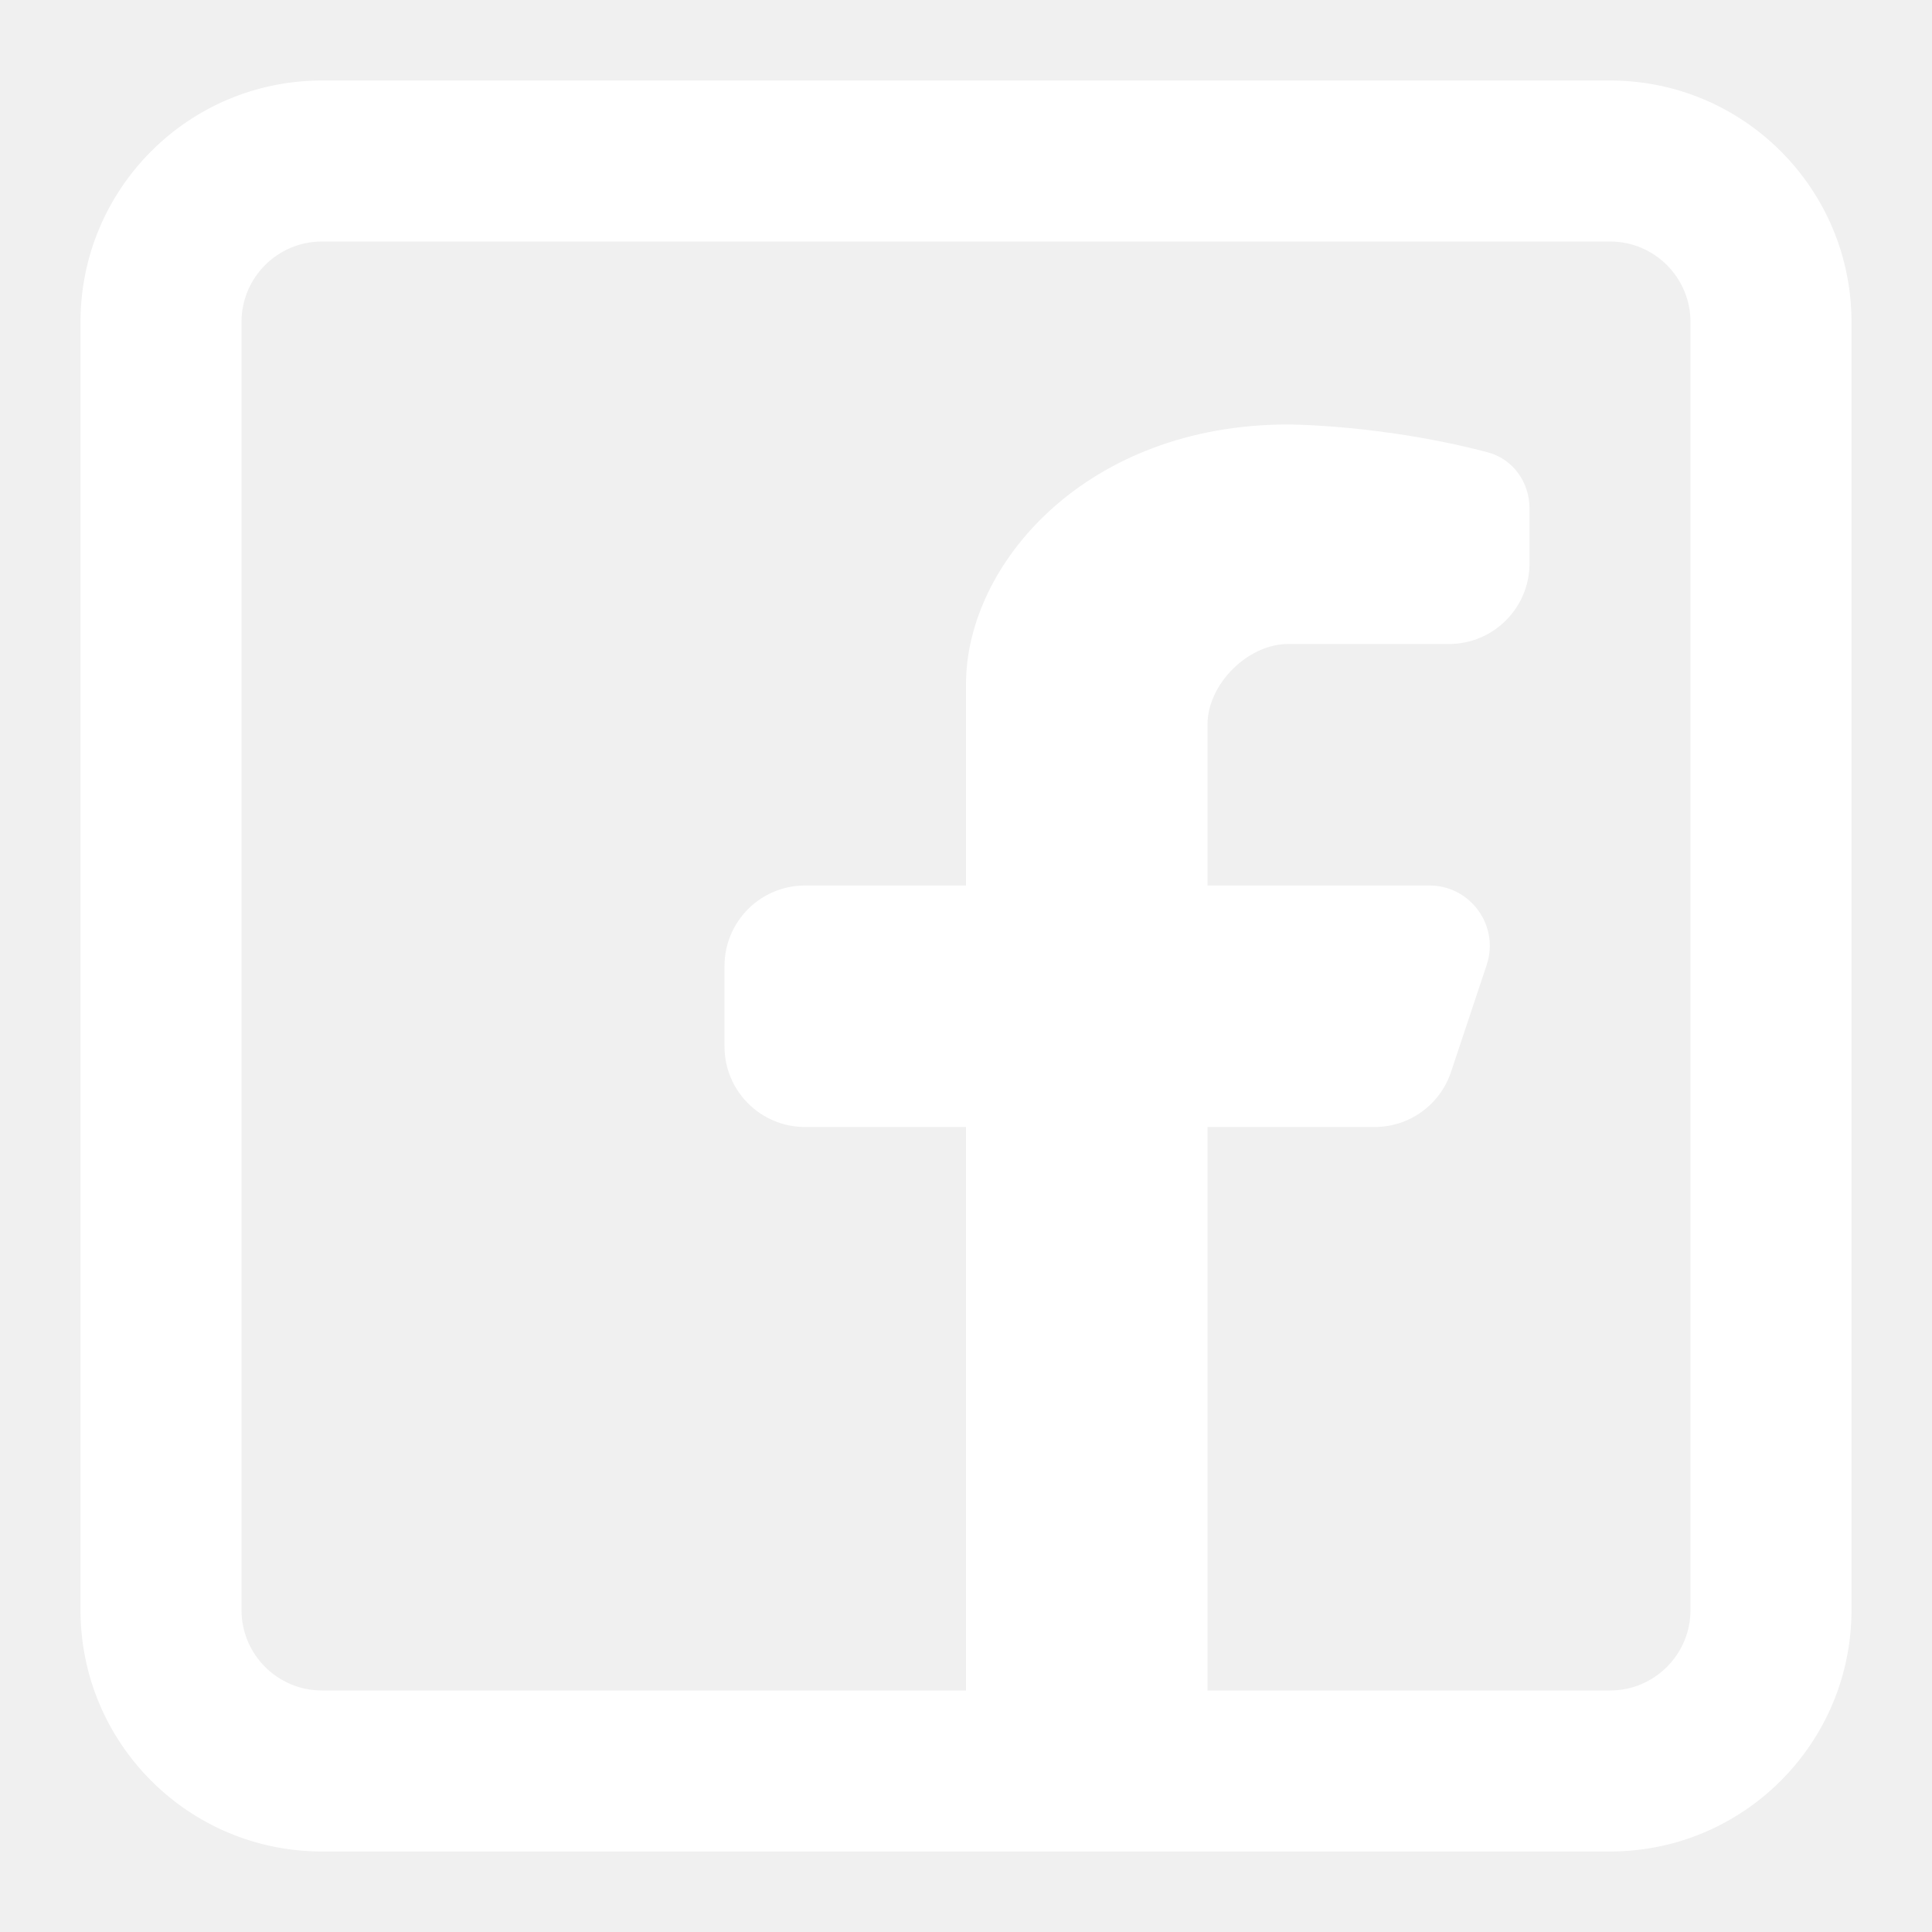
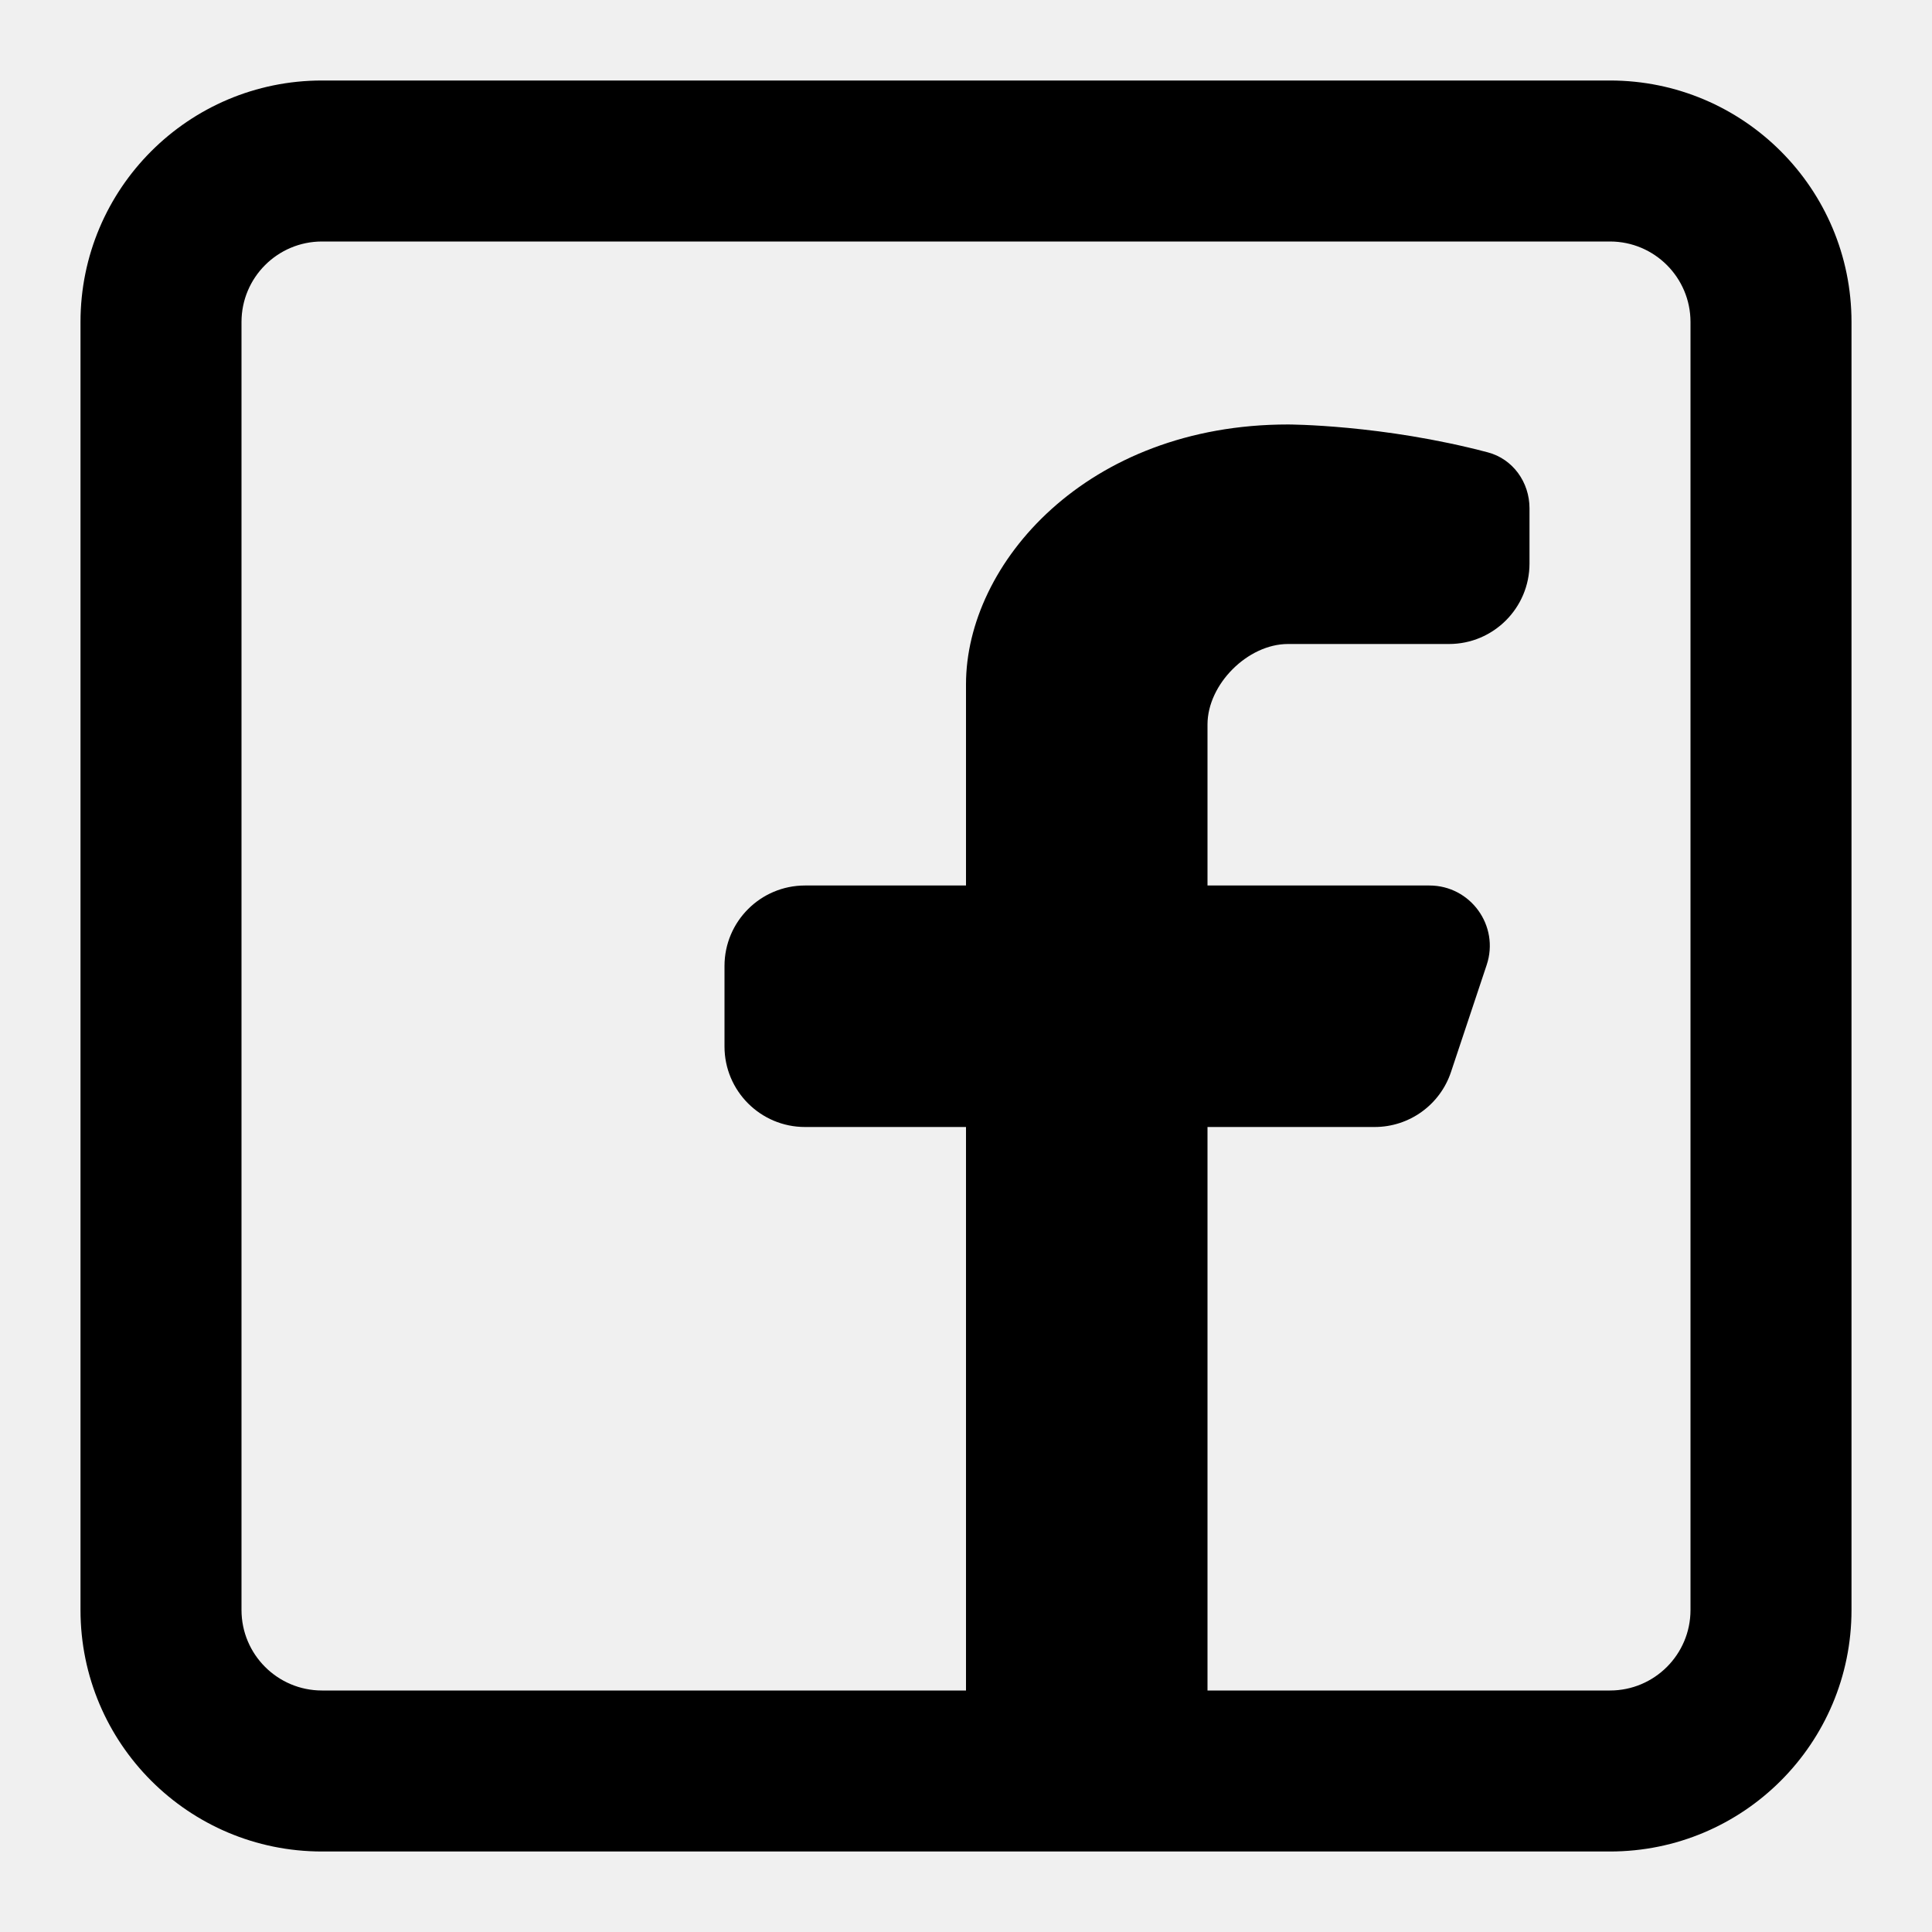
- <svg xmlns="http://www.w3.org/2000/svg" width="800px" height="800px" viewBox="0 0 24 24" fill="white" stroke="none">
+ <svg xmlns="http://www.w3.org/2000/svg" width="800px" height="800px" viewBox="0 0 24 24" fill="BLACK" stroke="none">
  <path fill-rule="evenodd" clip-rule="evenodd" d="M20 1C21.657 1 23 2.343 23 4V20C23 21.657 21.657 23 20 23H4C2.343 23 1 21.657 1 20V4C1 2.343 2.343 1 4 1H20ZM20 3C20.552 3 21 3.448 21 4V20C21 20.552 20.552 21 20 21H15V14H17.076C17.507 14 17.889 13.725 18.025 13.316L18.468 11.987C18.63 11.501 18.268 11 17.756 11H15V9C15 8.5 15.5 8 16 8H18C18.552 8 19 7.552 19 7V6.314C19 5.991 18.794 5.701 18.481 5.619C17.171 5.273 16 5.273 16 5.273C13.5 5.273 12 7 12 8.5V11H10C9.448 11 9 11.448 9 12V13C9 13.552 9.448 14 10 14H12V21H4C3.448 21 3 20.552 3 20V4C3 3.448 3.448 3 4 3H20Z" />
</svg>
